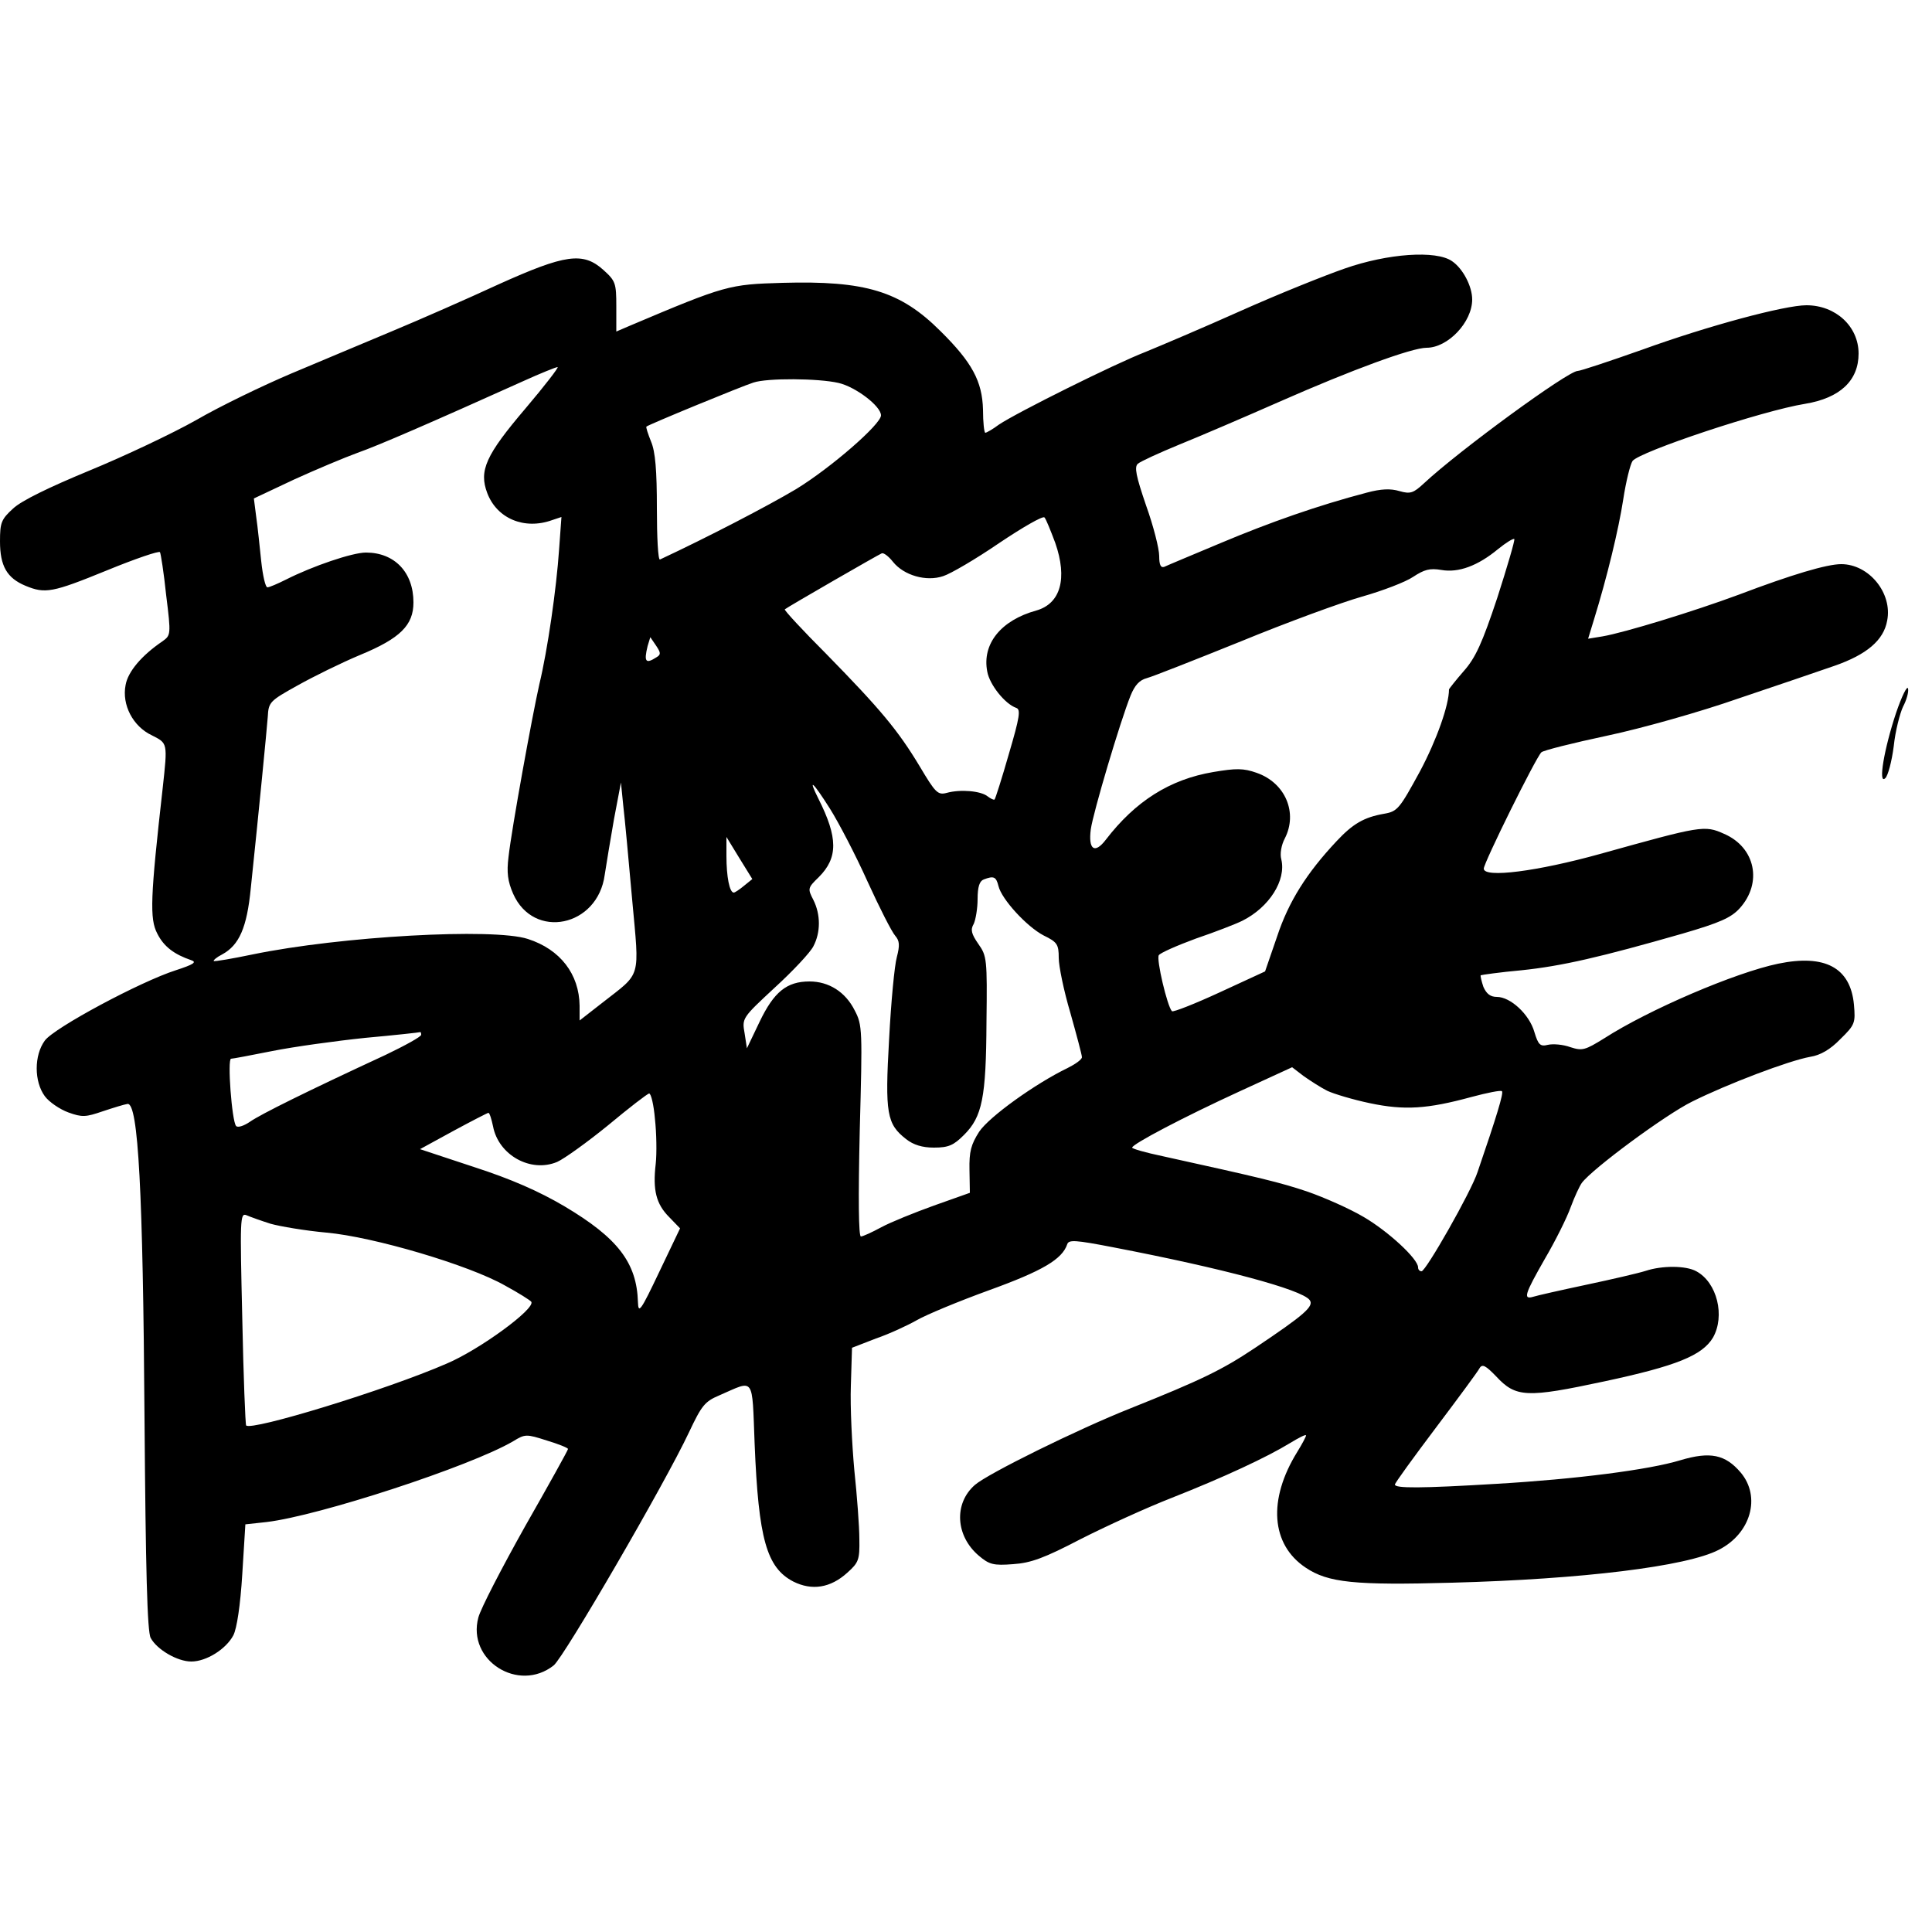
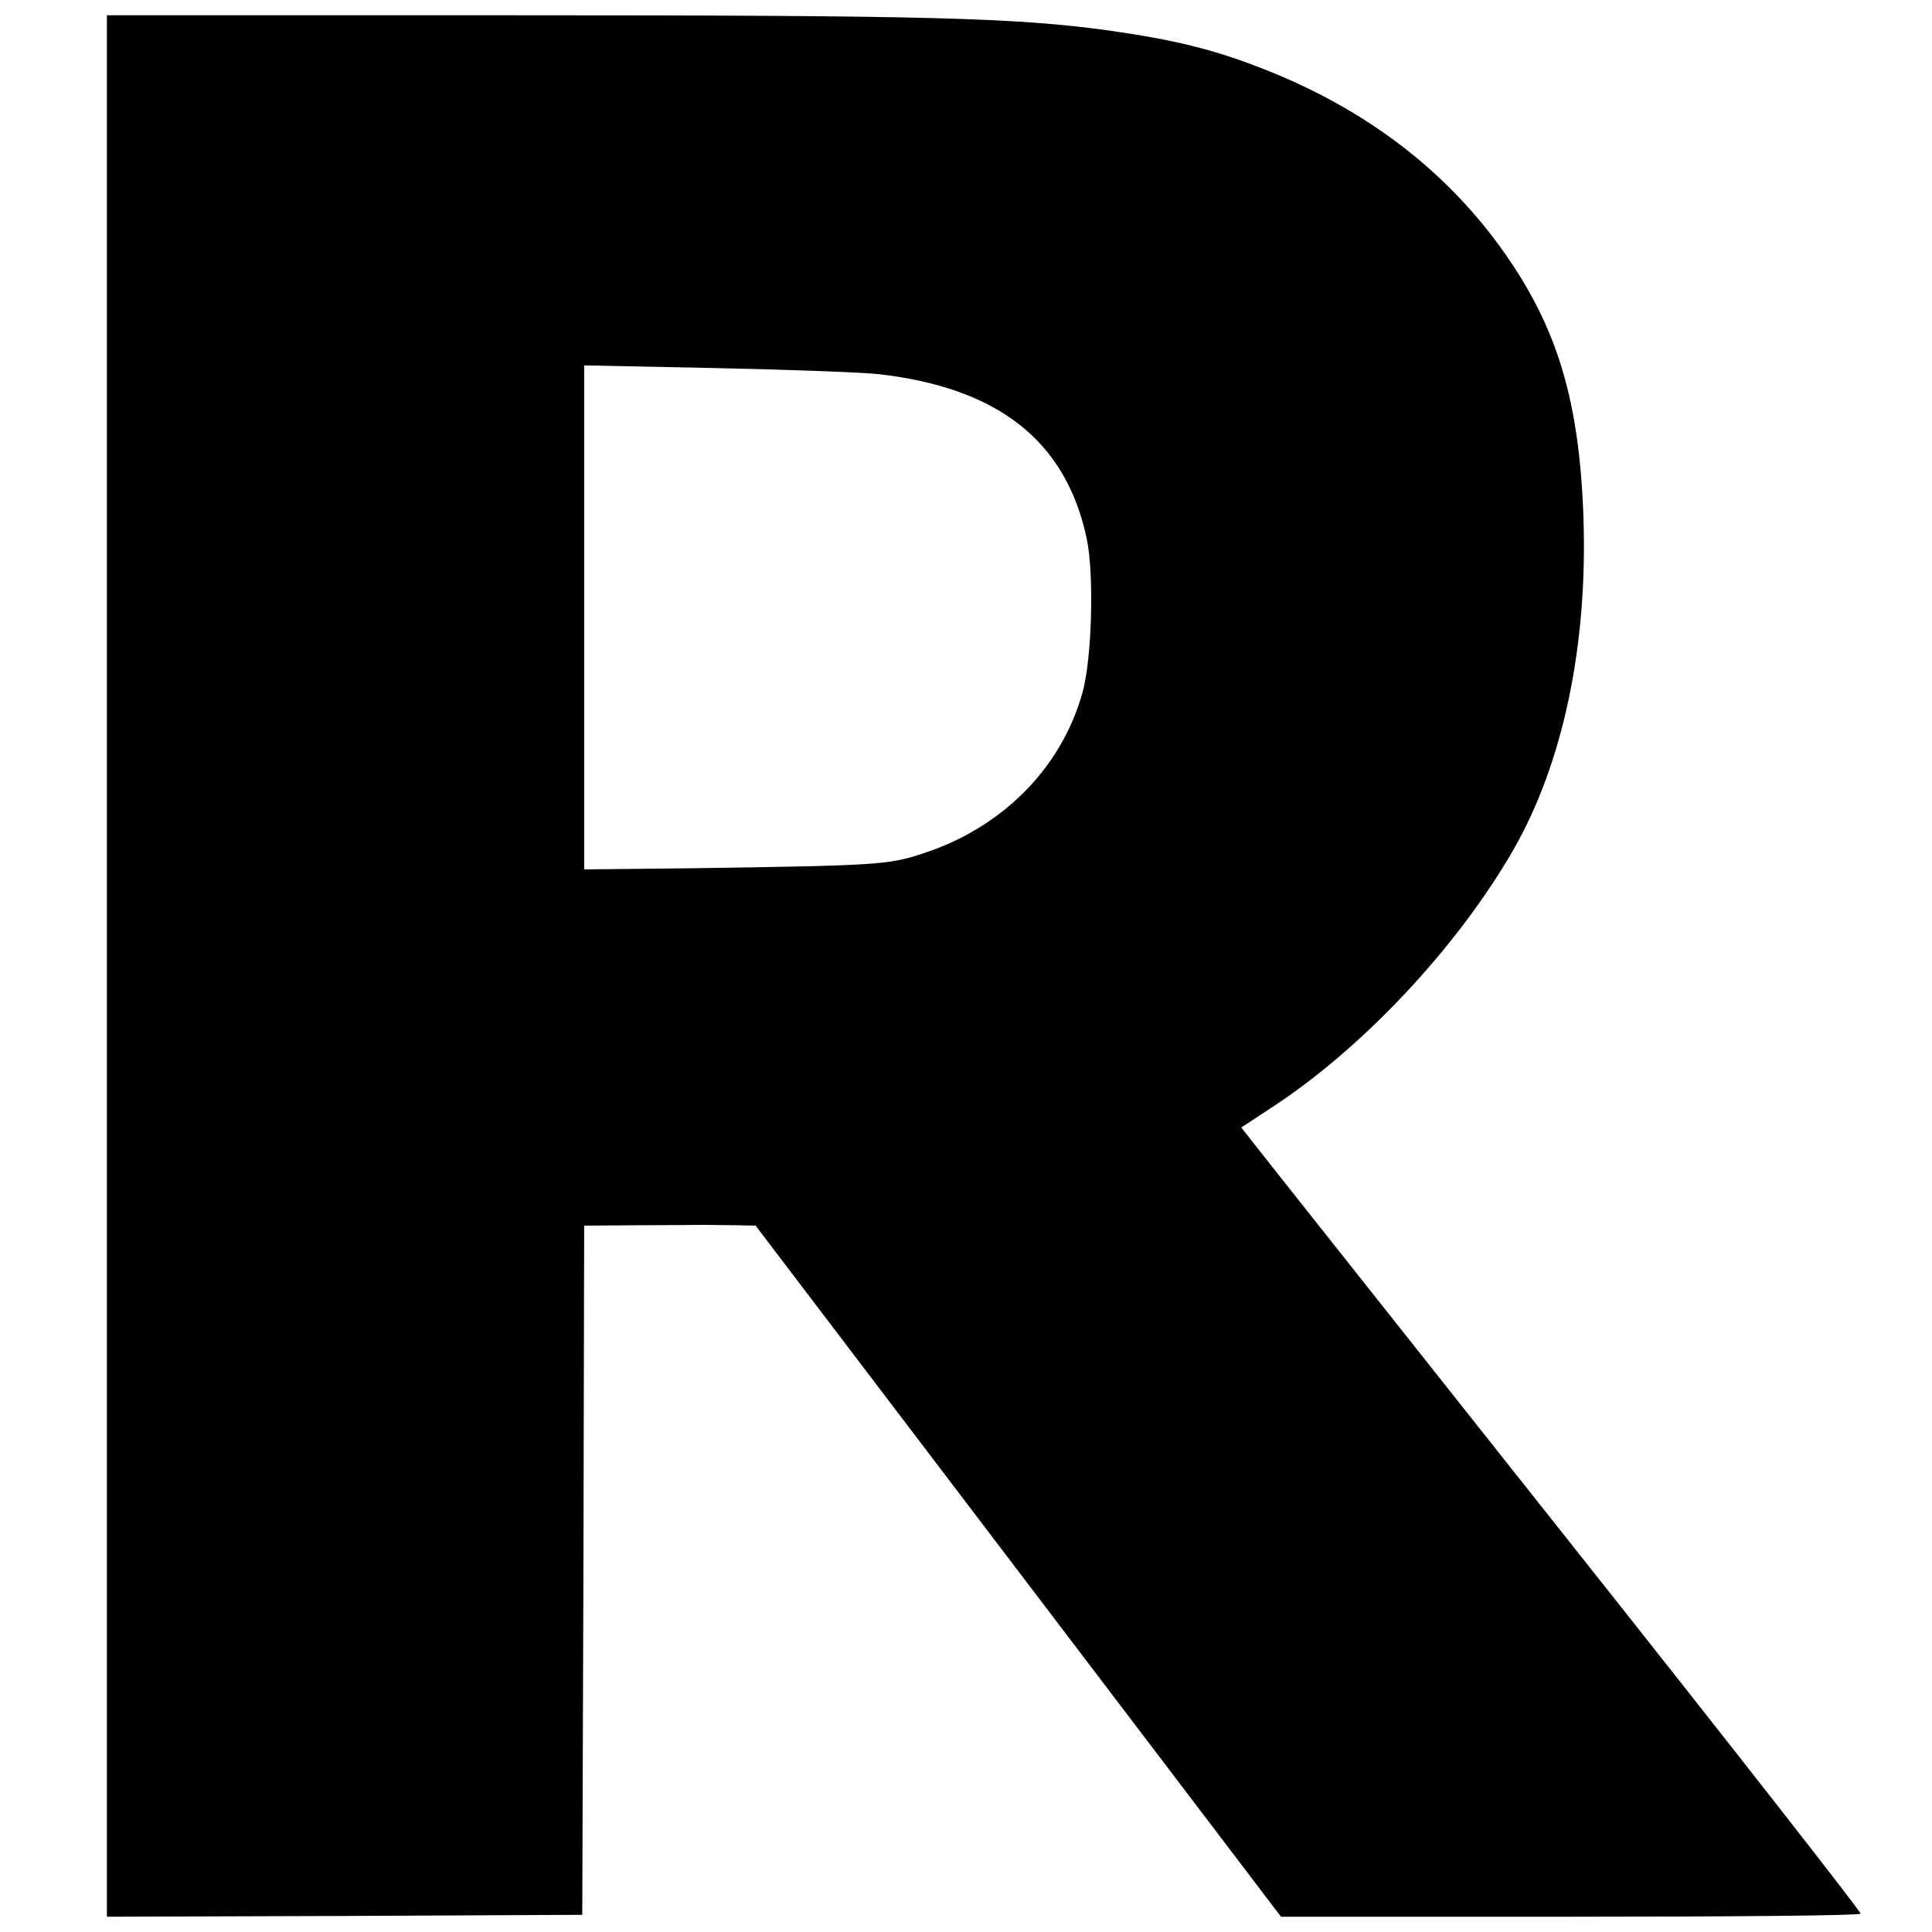
- <svg xmlns="http://www.w3.org/2000/svg" version="1.0" width="500pt" height="500pt" viewBox="0 0 500 500" preserveAspectRatio="xMidYMid meet">
-   <g transform="translate(0,500) scale(0.1,-0.1)" fill="#000000" stroke="none">
-     <path d="M3480 4305 c-52 -18 -174 -67 -270 -110 -96 -43 -207 -90 -246 -106 -80 -31 -333 -157 -379 -188 -16 -12 -32 -21 -35 -21 -3 0 -6 27 -6 60 -2 73 -28 122 -110 203 -104 104 -195 131 -409 125 -138 -4 -147 -6 -395 -111 l-35 -15 0 65 c0 60 -2 66 -33 94 -53 48 -99 41 -272 -37 -80 -37 -203 -91 -275 -121 -71 -30 -189 -79 -262 -110 -73 -31 -183 -84 -245 -120 -62 -35 -187 -94 -277 -131 -104 -43 -176 -78 -197 -98 -31 -28 -34 -37 -34 -85 0 -64 18 -95 66 -115 51 -21 69 -18 211 40 73 30 135 51 137 47 2 -3 10 -53 16 -111 13 -104 12 -104 -10 -120 -53 -36 -89 -78 -95 -113 -10 -51 19 -107 68 -130 41 -21 41 -18 28 -137 -32 -283 -34 -338 -14 -376 17 -34 44 -54 88 -69 15 -5 6 -11 -40 -26 -91 -29 -315 -149 -339 -182 -28 -38 -28 -106 0 -144 11 -15 39 -34 61 -42 36 -13 45 -12 89 3 27 9 56 18 64 19 28 4 40 -229 44 -814 3 -389 7 -553 16 -568 16 -30 69 -61 105 -61 39 0 90 32 109 68 9 18 18 77 23 158 l8 129 55 6 c135 16 527 144 638 209 31 19 34 19 87 2 30 -9 55 -19 55 -22 0 -3 -50 -93 -111 -200 -60 -107 -115 -213 -121 -236 -30 -111 104 -196 195 -124 27 22 288 471 350 603 33 70 41 80 79 96 92 40 84 52 91 -126 10 -246 31 -320 100 -356 48 -24 96 -17 140 23 29 26 32 33 31 87 0 32 -6 112 -13 178 -6 66 -11 164 -9 219 l3 98 62 24 c35 12 82 34 105 47 24 14 108 49 188 78 138 50 189 80 202 119 4 12 21 11 119 -8 286 -55 486 -109 508 -136 13 -16 -12 -38 -142 -125 -84 -56 -137 -82 -322 -156 -136 -54 -369 -169 -402 -198 -55 -48 -50 -132 10 -183 27 -23 38 -26 89 -22 46 3 81 16 175 65 65 33 170 81 234 106 137 54 248 106 307 142 23 14 42 24 42 20 0 -3 -10 -22 -23 -43 -76 -123 -68 -239 22 -299 58 -39 126 -46 379 -39 336 9 607 42 690 85 83 42 110 137 57 200 -40 47 -79 55 -156 32 -82 -25 -271 -49 -474 -61 -199 -12 -265 -12 -265 -2 0 4 48 70 106 147 58 77 109 146 113 154 7 12 16 7 43 -21 51 -55 79 -56 280 -13 187 40 253 67 281 113 32 56 11 143 -43 172 -27 15 -89 15 -131 1 -19 -6 -88 -22 -154 -36 -66 -14 -128 -28 -137 -31 -27 -8 -22 7 30 98 27 46 57 106 67 134 10 27 23 55 29 63 28 37 216 176 285 210 90 45 250 106 306 116 26 4 52 19 78 46 38 37 39 42 35 89 -9 96 -75 131 -196 106 -111 -23 -335 -119 -450 -193 -50 -31 -57 -33 -88 -23 -19 7 -45 9 -58 6 -20 -5 -25 0 -35 33 -13 46 -62 91 -97 91 -17 0 -27 8 -35 26 -5 15 -8 28 -7 30 2 1 50 8 106 13 105 11 204 34 417 95 96 28 125 41 147 65 60 66 41 158 -40 193 -51 23 -59 21 -321 -52 -162 -45 -301 -63 -301 -38 0 15 134 286 149 301 5 5 81 24 170 43 90 19 242 62 339 96 98 33 210 71 250 85 83 29 127 66 136 117 14 71 -47 146 -119 146 -37 0 -128 -27 -265 -79 -116 -43 -295 -98 -353 -108 l-37 -6 15 49 c34 110 64 234 76 312 7 46 18 90 24 99 18 24 335 130 447 148 90 15 138 60 138 130 0 70 -59 125 -135 125 -56 0 -254 -53 -425 -115 -85 -30 -160 -55 -167 -55 -25 0 -307 -206 -398 -291 -27 -25 -35 -28 -63 -20 -23 7 -48 6 -85 -4 -126 -33 -251 -77 -377 -130 -74 -31 -141 -59 -147 -62 -9 -3 -13 5 -13 28 0 19 -15 78 -34 131 -26 76 -31 100 -21 108 7 6 55 28 106 49 52 21 171 72 264 113 184 81 339 138 377 138 55 0 118 66 118 125 0 34 -24 80 -52 99 -41 29 -167 20 -278 -19z m-2120 -362 c-103 -121 -121 -161 -99 -219 25 -66 96 -96 168 -70 l24 8 -6 -83 c-7 -103 -30 -262 -51 -349 -18 -79 -72 -375 -80 -448 -5 -40 -2 -63 12 -95 53 -120 219 -86 237 49 4 27 15 92 24 144 l18 95 6 -60 c4 -33 14 -142 23 -243 19 -209 25 -187 -77 -267 l-59 -46 0 38 c-1 82 -50 146 -134 173 -89 29 -484 7 -712 -40 -53 -11 -99 -19 -101 -17 -1 2 8 10 22 17 44 24 64 69 74 171 22 210 41 406 44 444 2 38 5 41 77 81 41 23 114 59 162 79 104 43 138 77 138 136 0 78 -49 129 -123 129 -35 0 -138 -35 -207 -70 -22 -11 -43 -20 -48 -20 -5 0 -12 30 -16 68 -4 37 -9 88 -13 115 l-6 47 104 49 c57 26 131 57 164 69 54 19 190 78 430 186 44 20 84 36 88 36 4 0 -33 -48 -83 -107z m810 66 c44 -10 110 -60 110 -84 0 -23 -130 -136 -220 -191 -74 -44 -228 -124 -352 -182 -5 -2 -8 58 -8 132 0 99 -4 147 -15 173 -8 20 -14 38 -12 39 5 5 248 105 277 114 36 12 168 11 220 -1z m561 -414 c32 -92 14 -157 -49 -175 -91 -25 -141 -86 -127 -158 6 -34 46 -84 75 -94 12 -4 9 -24 -19 -119 -18 -63 -35 -116 -37 -118 -2 -2 -10 2 -18 8 -17 14 -70 19 -106 9 -23 -6 -29 0 -70 69 -56 93 -101 147 -242 291 -61 61 -109 113 -107 115 7 6 243 142 251 145 5 2 18 -8 29 -22 28 -35 86 -52 130 -37 19 6 84 44 144 85 61 41 113 71 118 67 4 -4 16 -34 28 -66z m1144 -142 c-39 -117 -56 -155 -87 -190 -21 -24 -38 -46 -38 -47 0 -41 -32 -131 -75 -212 -53 -97 -58 -104 -93 -110 -52 -9 -81 -26 -123 -71 -77 -82 -124 -156 -154 -247 l-31 -90 -117 -54 c-65 -30 -121 -52 -124 -49 -12 12 -41 135 -34 145 4 6 47 25 96 43 50 17 104 38 120 46 70 35 114 105 101 159 -4 14 0 37 9 54 34 66 2 144 -73 170 -34 12 -53 12 -112 2 -113 -19 -202 -76 -278 -175 -29 -38 -46 -26 -39 27 6 43 76 279 103 346 11 27 23 40 42 45 15 4 124 47 243 95 119 49 261 101 314 116 53 15 113 38 132 51 29 19 43 23 73 18 45 -8 95 11 147 54 21 17 39 28 42 26 2 -3 -18 -71 -44 -152z m-2176 -154 c-28 -18 -33 -12 -23 29 l7 23 15 -22 c12 -18 13 -23 1 -30z m449 -392 c22 -35 66 -119 97 -188 31 -68 63 -131 72 -141 11 -13 12 -24 4 -55 -6 -21 -15 -116 -20 -212 -11 -193 -6 -220 44 -259 19 -15 42 -22 72 -22 38 0 51 6 78 33 47 47 57 96 58 292 2 163 1 171 -21 202 -18 26 -21 37 -12 52 5 11 10 40 10 64 0 32 5 47 16 51 26 10 32 7 38 -17 8 -34 73 -105 117 -128 35 -17 39 -23 39 -58 0 -21 13 -85 30 -142 16 -57 30 -109 30 -115 0 -6 -17 -18 -37 -28 -83 -40 -203 -126 -229 -165 -21 -33 -26 -51 -25 -99 l1 -59 -93 -33 c-50 -18 -112 -43 -136 -56 -24 -13 -48 -24 -53 -24 -6 0 -7 99 -3 273 7 262 7 274 -13 312 -24 48 -67 75 -117 75 -59 0 -92 -27 -129 -104 l-33 -69 -6 39 c-7 39 -6 40 78 118 47 43 92 91 100 107 19 36 19 82 0 120 -15 29 -15 31 14 59 50 50 50 102 -1 203 -28 56 -15 45 30 -26z m-222 -199 c-12 -10 -24 -18 -27 -18 -11 0 -19 41 -19 95 l0 49 33 -54 34 -55 -21 -17z m-836 -386 c0 -5 -42 -28 -92 -52 -203 -94 -324 -154 -351 -173 -16 -11 -32 -16 -36 -11 -11 12 -23 174 -13 174 4 0 52 9 107 20 55 11 163 26 240 34 77 7 141 14 143 15 1 0 2 -3 2 -7z m2345 -145 c17 -8 67 -23 110 -32 90 -19 149 -15 263 16 41 11 76 18 79 15 5 -4 -14 -66 -63 -209 -17 -52 -134 -257 -145 -257 -5 0 -9 4 -9 10 0 22 -77 93 -140 130 -37 22 -103 51 -146 66 -71 24 -122 36 -376 92 -43 9 -78 19 -78 22 0 9 133 79 279 146 l135 62 30 -23 c17 -12 45 -30 61 -38z m-1740 -73 c4 -36 5 -88 2 -116 -8 -68 1 -104 35 -138 l28 -29 -54 -113 c-48 -101 -54 -109 -55 -78 -3 102 -52 166 -190 248 -66 39 -139 71 -235 102 l-139 46 86 47 c48 26 89 47 91 47 3 0 8 -16 12 -35 14 -74 97 -121 166 -92 18 8 78 51 132 95 54 45 102 82 106 82 5 0 12 -30 15 -66z m-995 -271 c25 -7 90 -18 145 -23 122 -11 369 -84 462 -137 35 -19 65 -38 68 -42 11 -18 -134 -124 -219 -160 -156 -68 -506 -175 -519 -160 -2 2 -7 127 -10 277 -6 257 -6 274 11 267 9 -4 37 -14 62 -22z" />
-     <path d="M4907 3155 c-31 -93 -47 -187 -28 -169 7 6 17 44 22 83 4 39 16 85 24 102 9 17 15 38 13 47 -2 9 -16 -19 -31 -63z" />
+ <svg xmlns="http://www.w3.org/2000/svg" version="1.0" width="506pt" height="506pt" viewBox="0 0 506 506" preserveAspectRatio="xMidYMid meet">
+   <g transform="translate(0,506) scale(0.1,-0.1)" fill="#000000" stroke="none">
+     <path d="M280 2530 l0 -2490 623 2 622 3 3 903 2 902 140 1 c77 0 156 1 175 1 19 0 57 -1 85 -1 l49 -1 688 -905 688 -905 757 0 c416 0 759 3 761 8 2 4 -342 444 -765 977 -423 534 -789 995 -813 1026 l-44 56 79 52 c238 155 486 419 634 676 130 227 195 536 183 874 -11 301 -68 492 -207 689 -147 209 -352 368 -610 473 -141 57 -243 83 -425 109 -247 34 -476 40 -1567 40 l-1058 0 0 -2490z m2022 1550 c314 -36 490 -176 544 -430 20 -93 14 -315 -11 -404 -55 -198 -211 -355 -420 -422 -89 -29 -118 -31 -602 -38 l-283 -3 0 660 0 660 344 -7 c189 -4 382 -11 428 -16z" />
  </g>
</svg>
